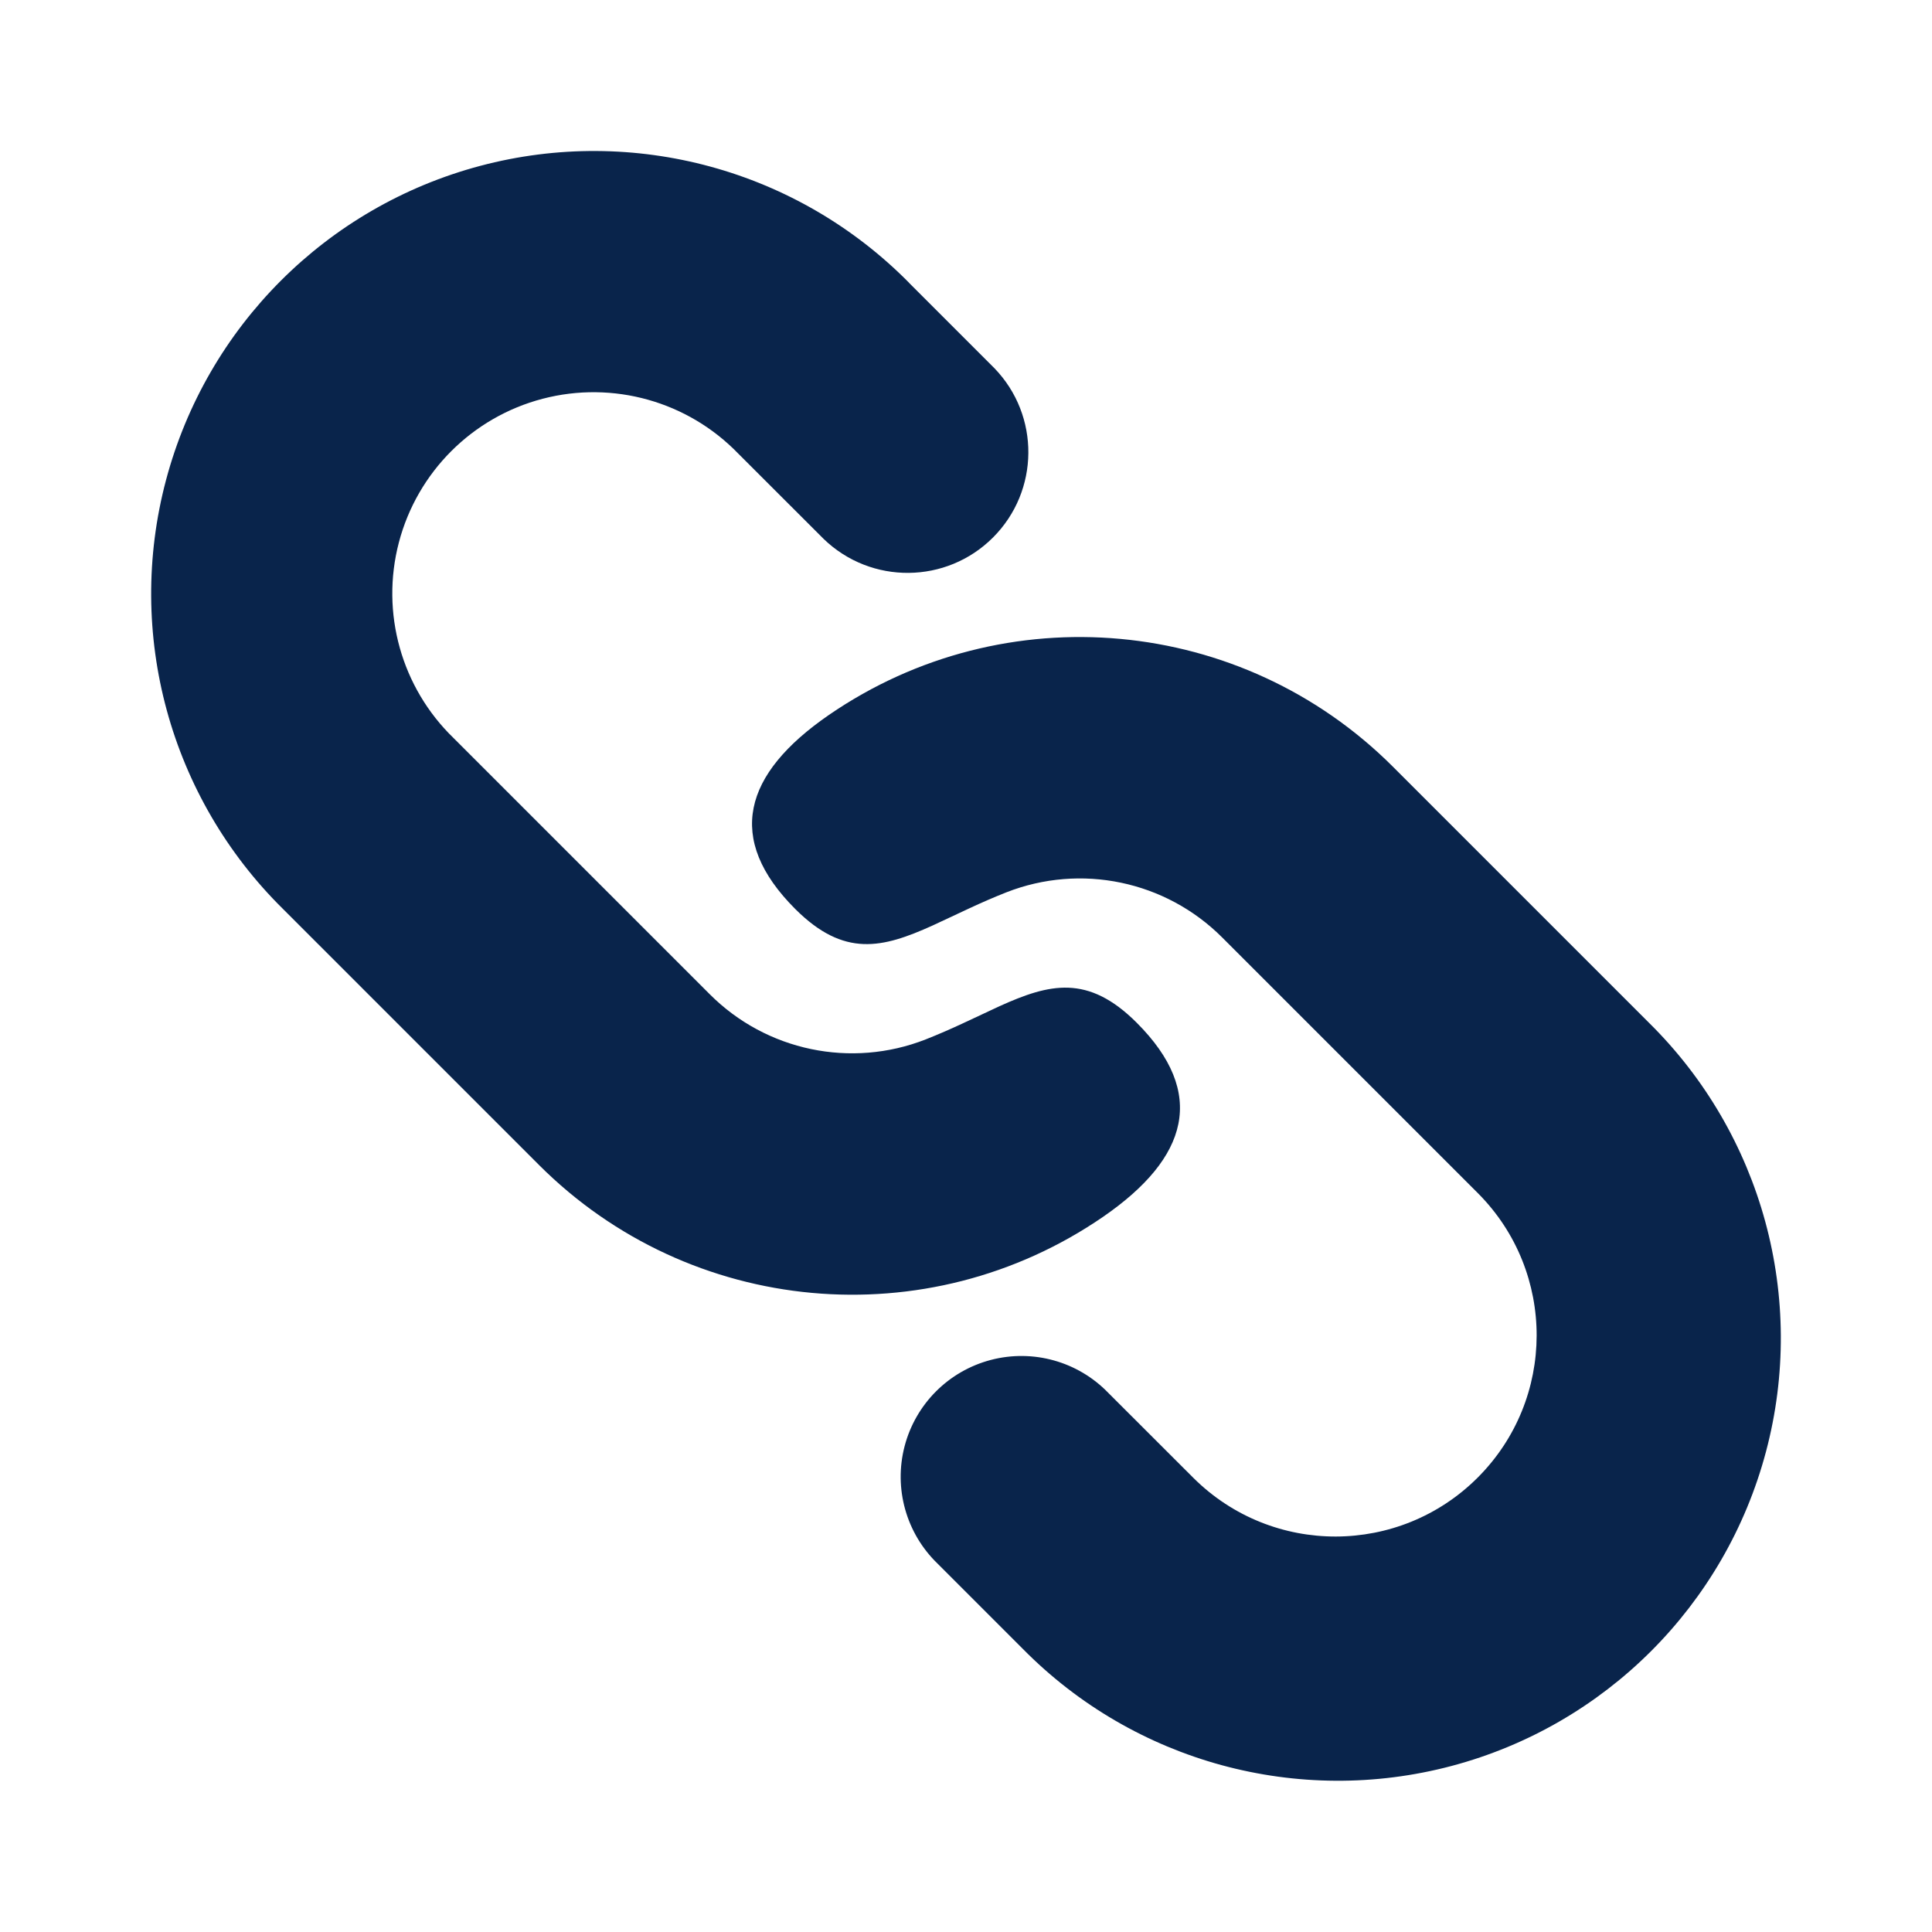
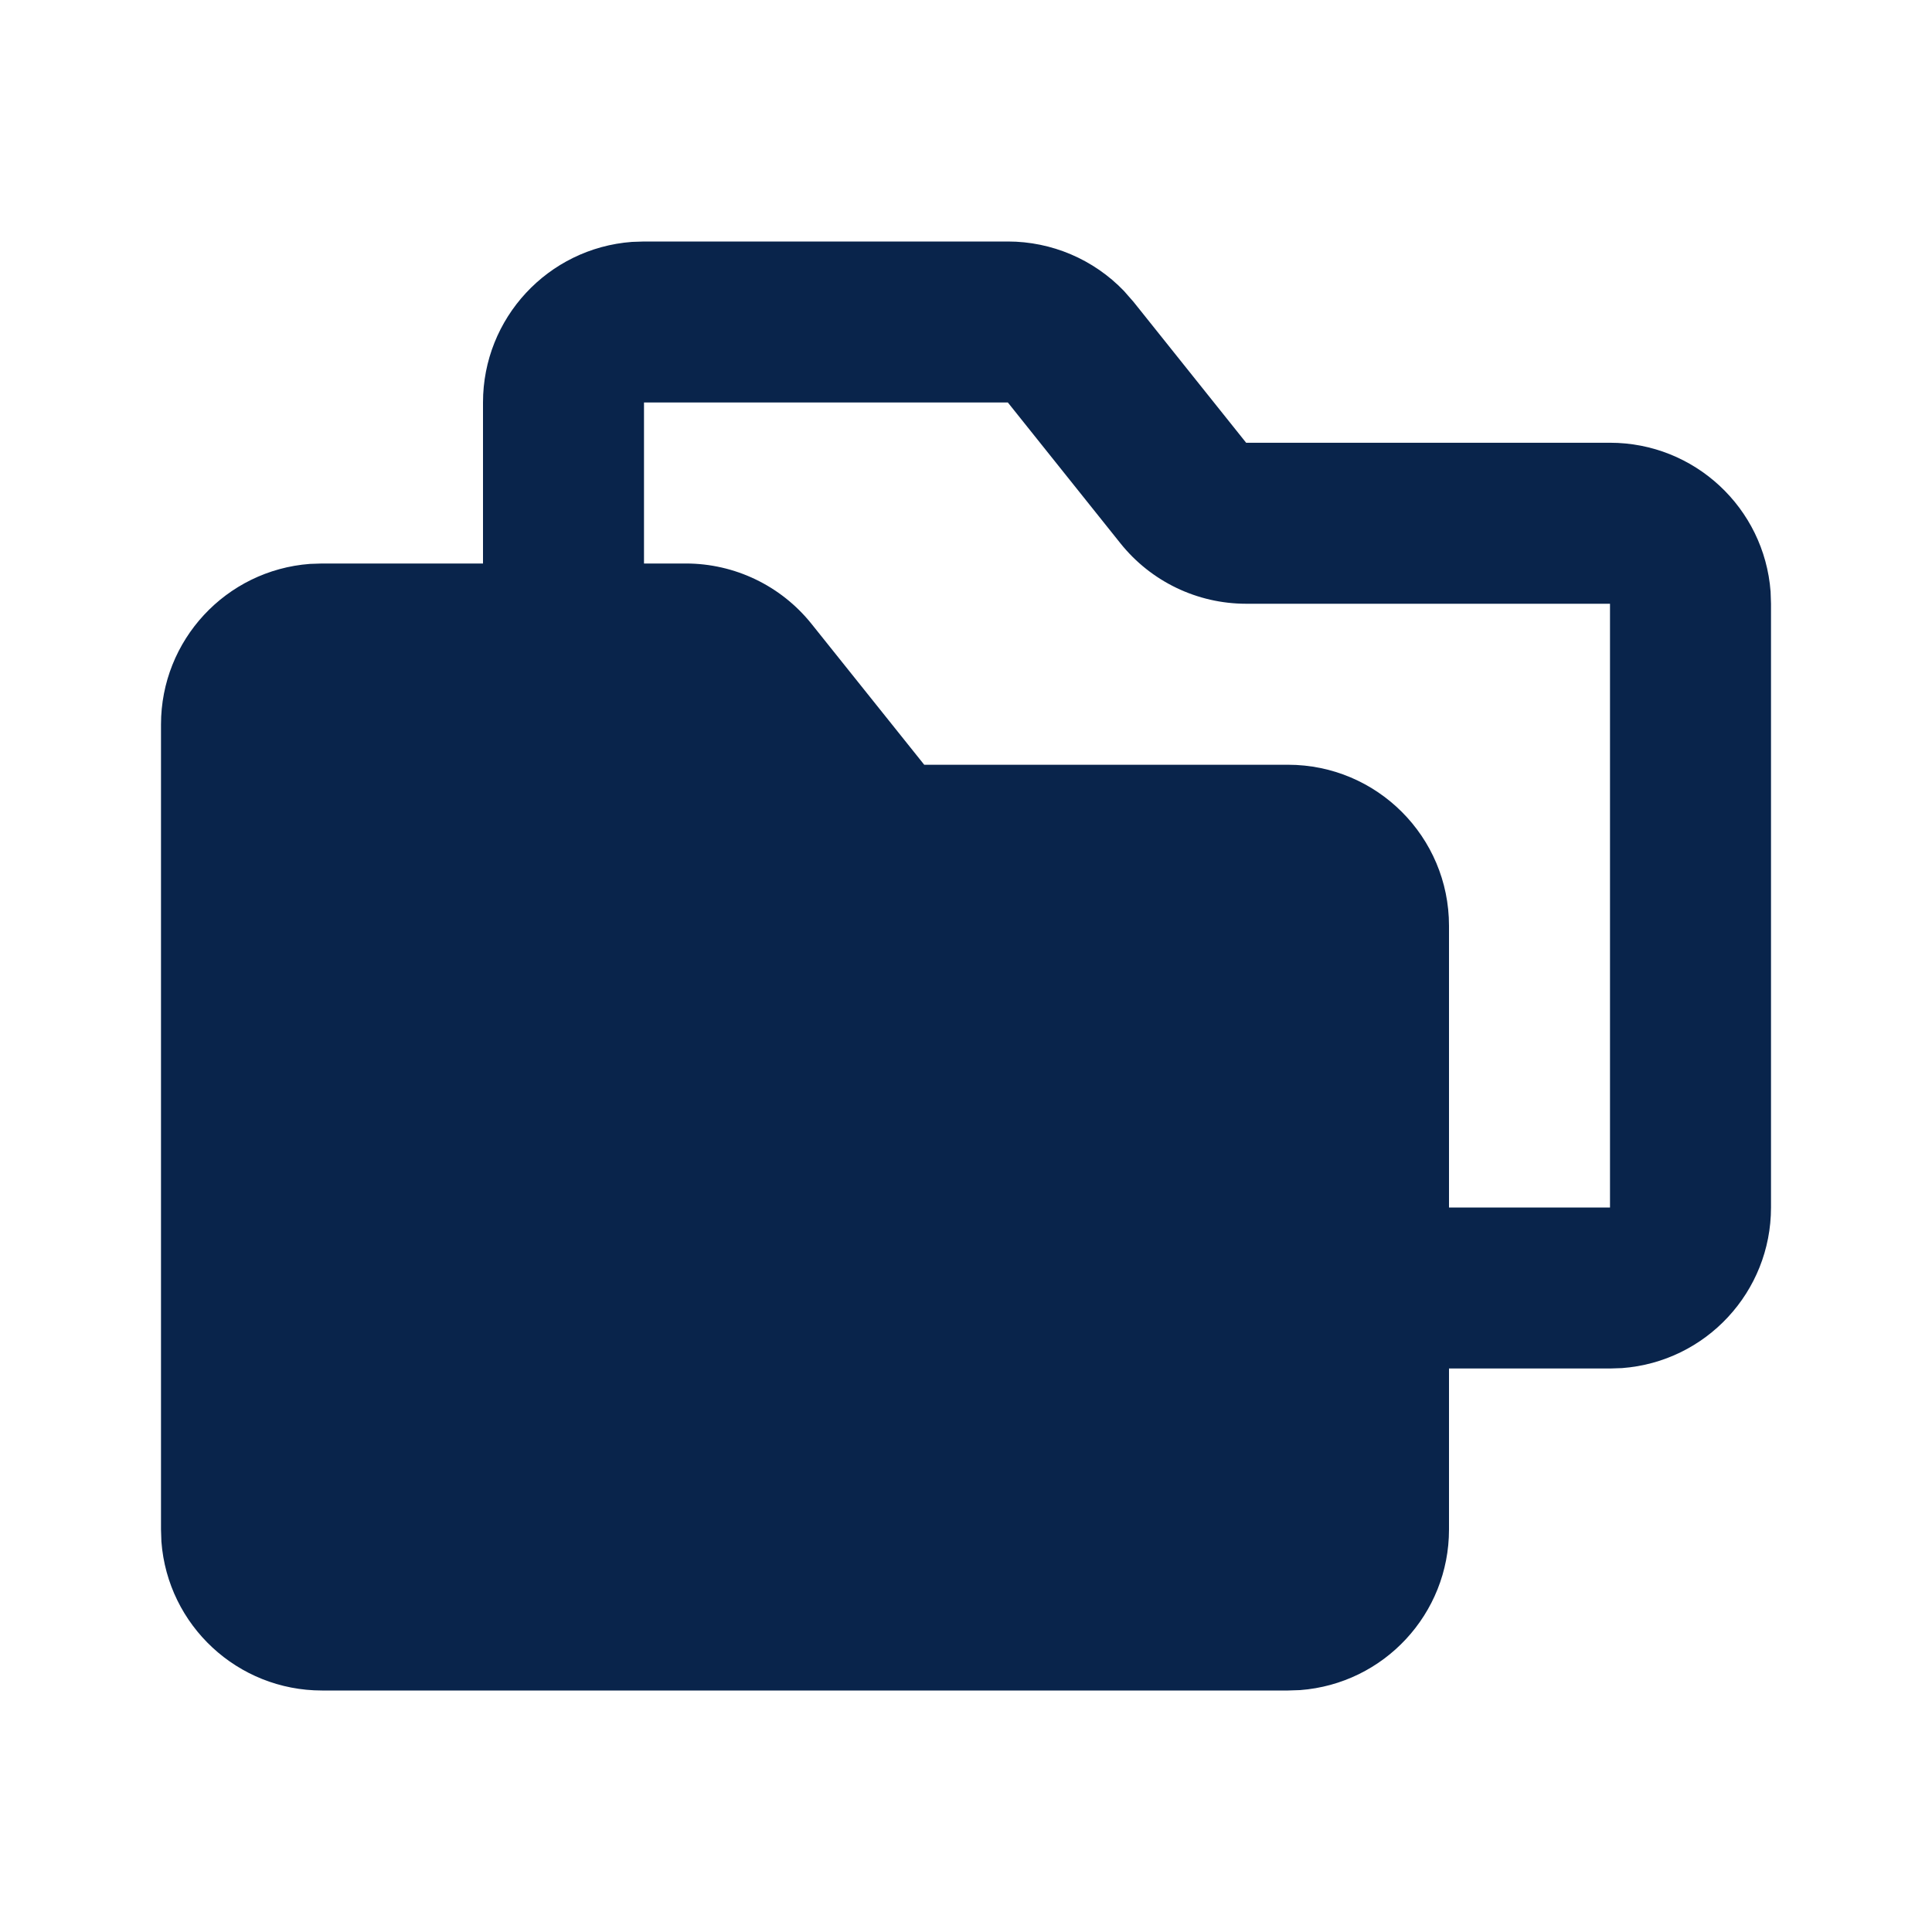
<svg xmlns="http://www.w3.org/2000/svg" width="24" height="24">
  <g fill="none">
-     <path d="M24 0v24H0V0zM12.593 23.258l-.011.002-.071.035-.02.004-.014-.004-.071-.035c-.01-.004-.019-.001-.024.005l-.004.01-.017.428.005.02.01.013.104.074.015.004.012-.004.104-.074.012-.016.004-.017-.017-.427c-.002-.01-.009-.017-.017-.018m.265-.113-.013.002-.185.093-.01.01-.003.011.018.43.005.012.008.007.201.093c.012.004.023 0 .029-.008l.004-.014-.034-.614c-.003-.012-.01-.02-.02-.022m-.715.002a.023.023 0 0 0-.027.006l-.006.014-.034.614c0 .012.007.02.017.024l.015-.002.201-.093.01-.008.004-.011.017-.43-.003-.012-.01-.01z" />
-     <path fill="#09244B" d="m17.303 9.524 3.182 3.182a5.5 5.5 0 1 1-7.778 7.778l-1.06-1.06a1.5 1.5 0 1 1 2.12-2.122l1.062 1.061a2.5 2.5 0 0 0 3.535-3.536l-3.182-3.182a2.5 2.5 0 0 0-2.681-.56c-.162.064-.312.13-.454.196l-.464.217c-.62.28-1.097.4-1.704-.206-.872-.872-.646-1.677.417-2.41a5.502 5.502 0 0 1 7.007.642m-6.01-6.01 1.06 1.06a1.5 1.5 0 0 1-2.12 2.122l-1.061-1.06A2.5 2.5 0 1 0 5.636 9.17l3.182 3.182a2.5 2.5 0 0 0 2.681.56c.162-.064.312-.13.454-.196l.464-.217c.62-.28 1.098-.4 1.704.206.872.872.646 1.677-.417 2.41a5.502 5.502 0 0 1-7.007-.642l-3.182-3.182a5.5 5.5 0 1 1 7.778-7.778Z" />
+     <path d="M24 0v24H0V0zM12.594 23.258l-.012.002-.071.035-.02.004-.014-.004-.071-.036c-.01-.003-.019 0-.024.006l-.004.01-.017.428.005.02.01.013.104.074.015.004.012-.004.104-.074.012-.016.004-.017-.017-.427c-.002-.01-.009-.017-.016-.018m.264-.113-.014.002-.184.093-.01.01-.003.011.018.43.005.012.008.008.201.092c.012.004.023 0 .029-.008l.004-.014-.034-.614c-.003-.012-.01-.02-.02-.022m-.715.002a.023.023 0 0 0-.027.006l-.006.014-.034.614c0 .012.007.02.017.024l.015-.002.201-.093.01-.008.003-.011.018-.43-.003-.012-.01-.01z" />
+     <path fill="#09244B" d="M12.52 3a2 2 0 0 1 1.442.614l.12.137L15.48 5.5H20a2 2 0 0 1 1.995 1.85L22 7.5V15a2 2 0 0 1-1.85 1.995L20 17h-2v2a2 2 0 0 1-1.85 1.995L16 21H4a2 2 0 0 1-1.995-1.85L2 19V9a2 2 0 0 1 1.85-1.995L4 7h2V5a2 2 0 0 1 1.85-1.995L8 3zm0 2H8v2h.52a2 2 0 0 1 1.561.75l1.4 1.75H16a2 2 0 0 1 2 2V15h2V7.5h-4.52a2 2 0 0 1-1.561-.75z" />
  </g>
</svg>
